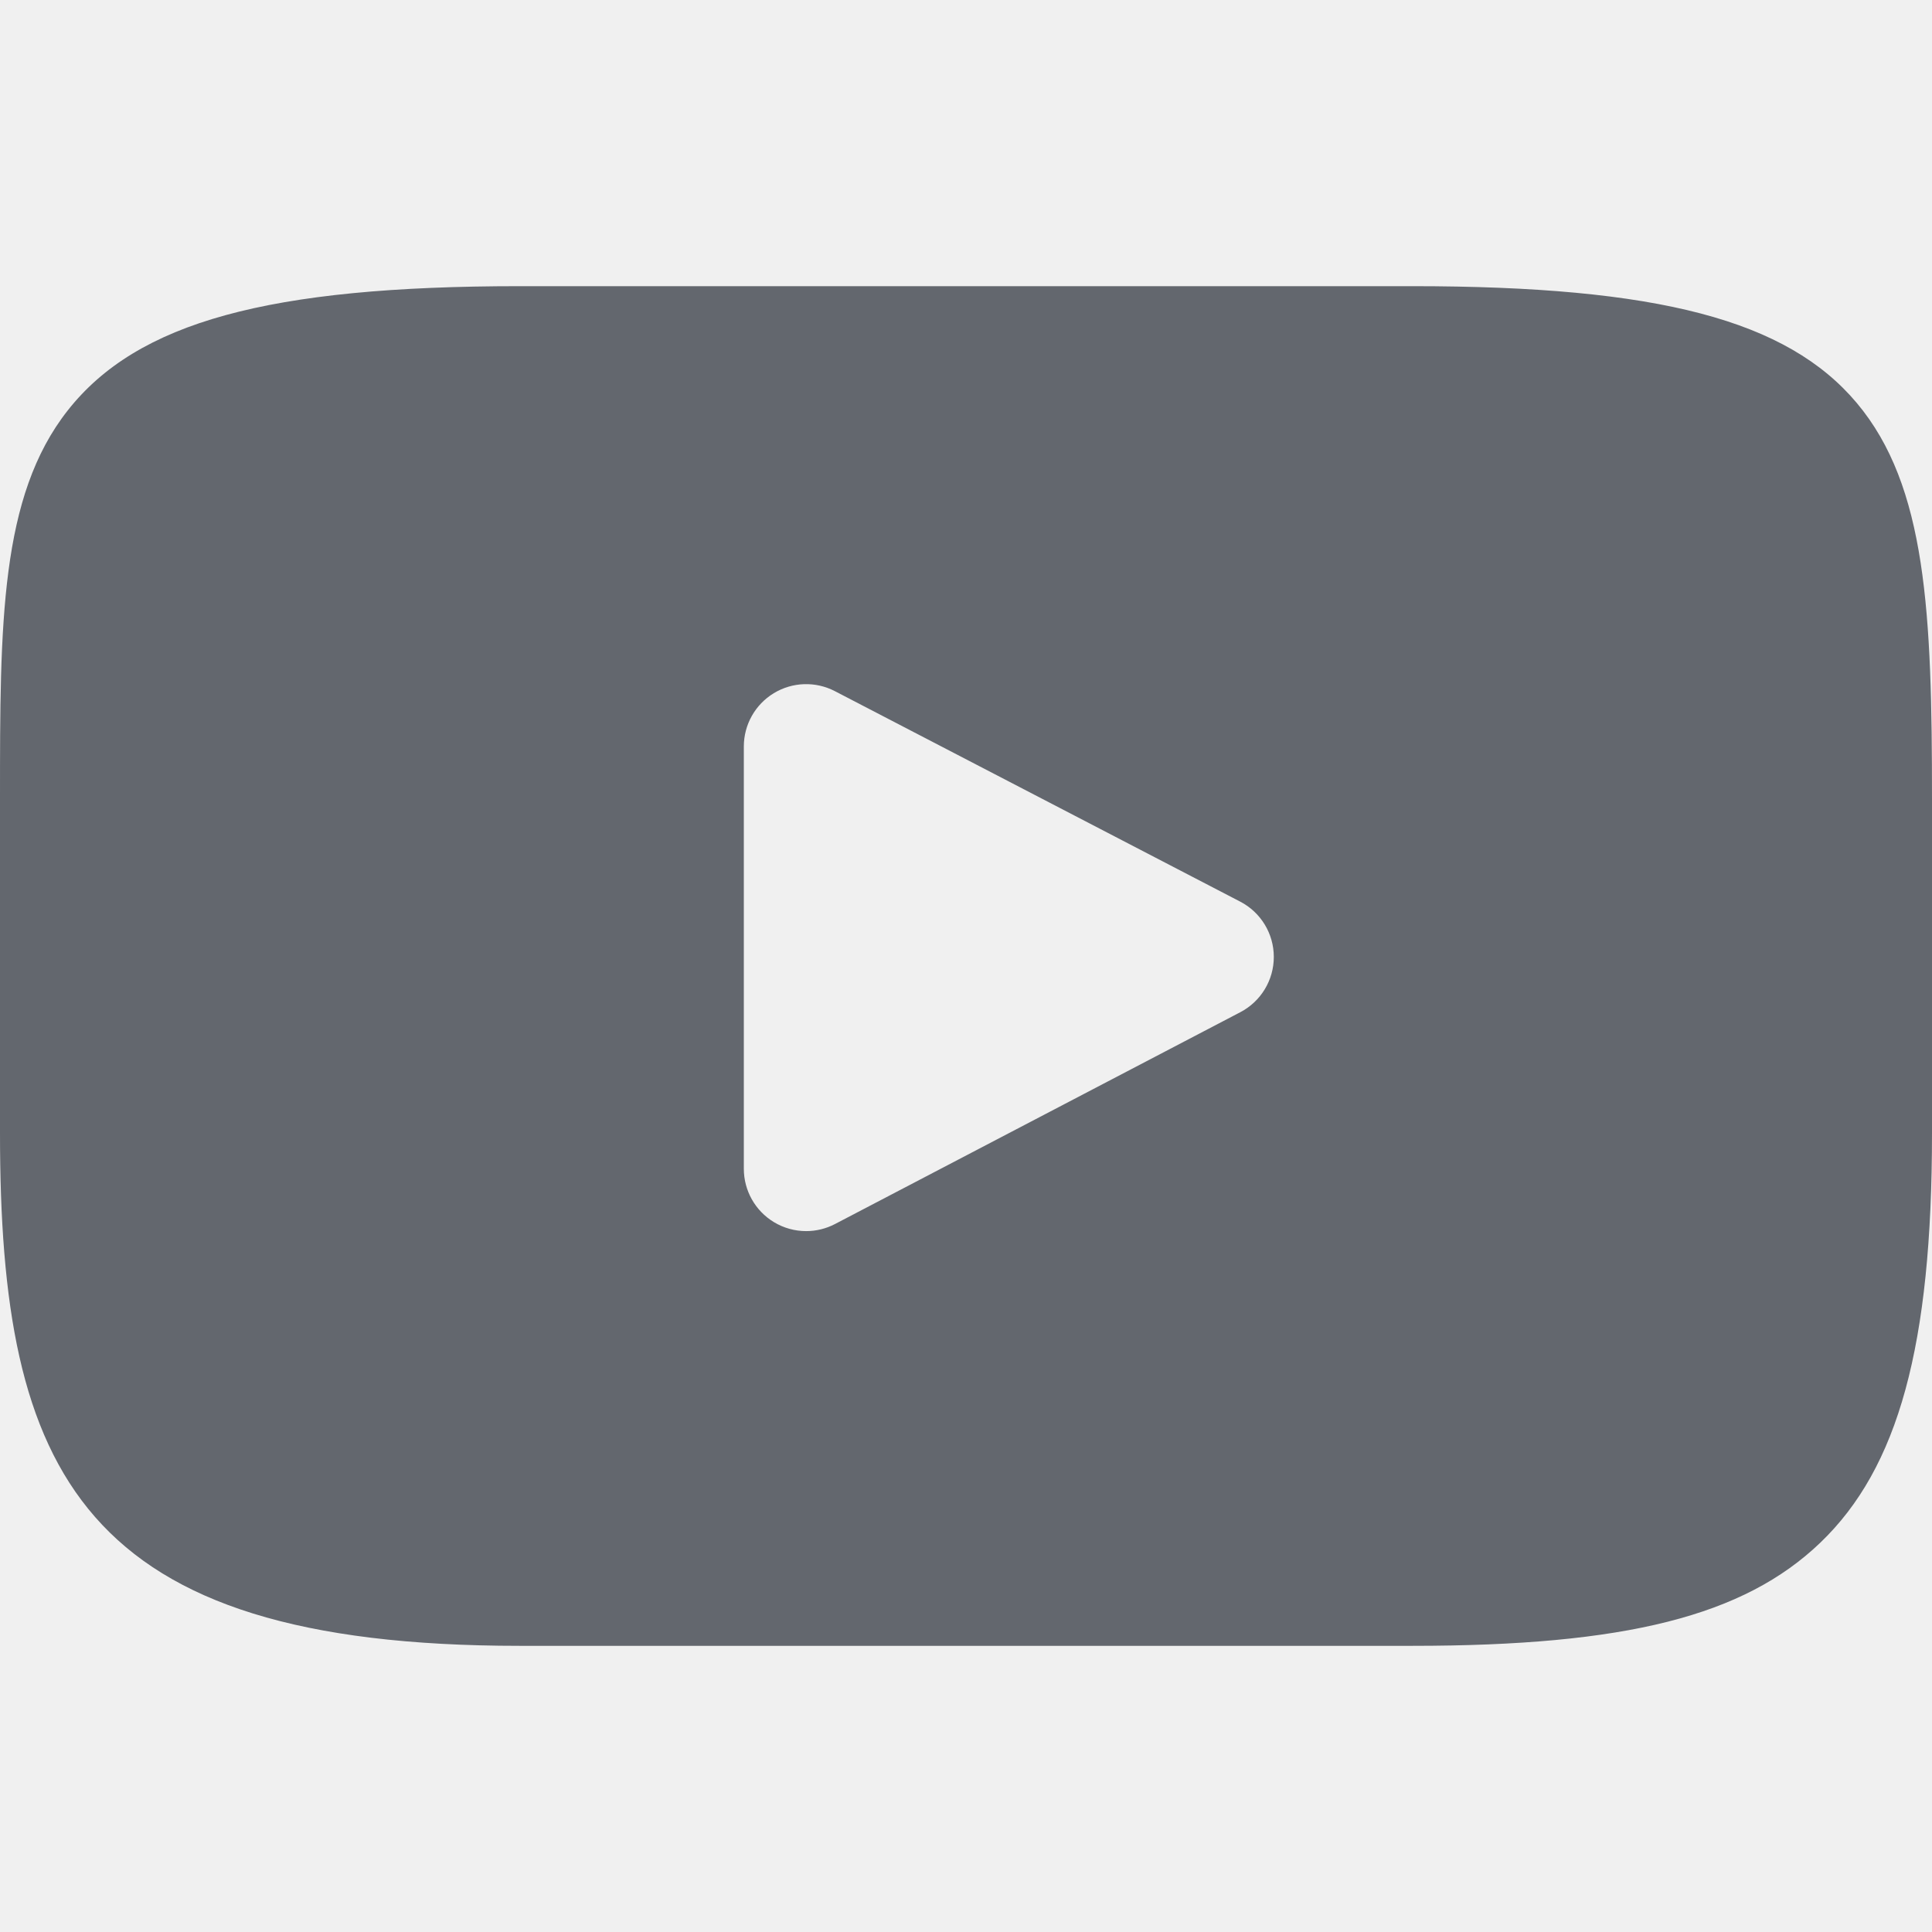
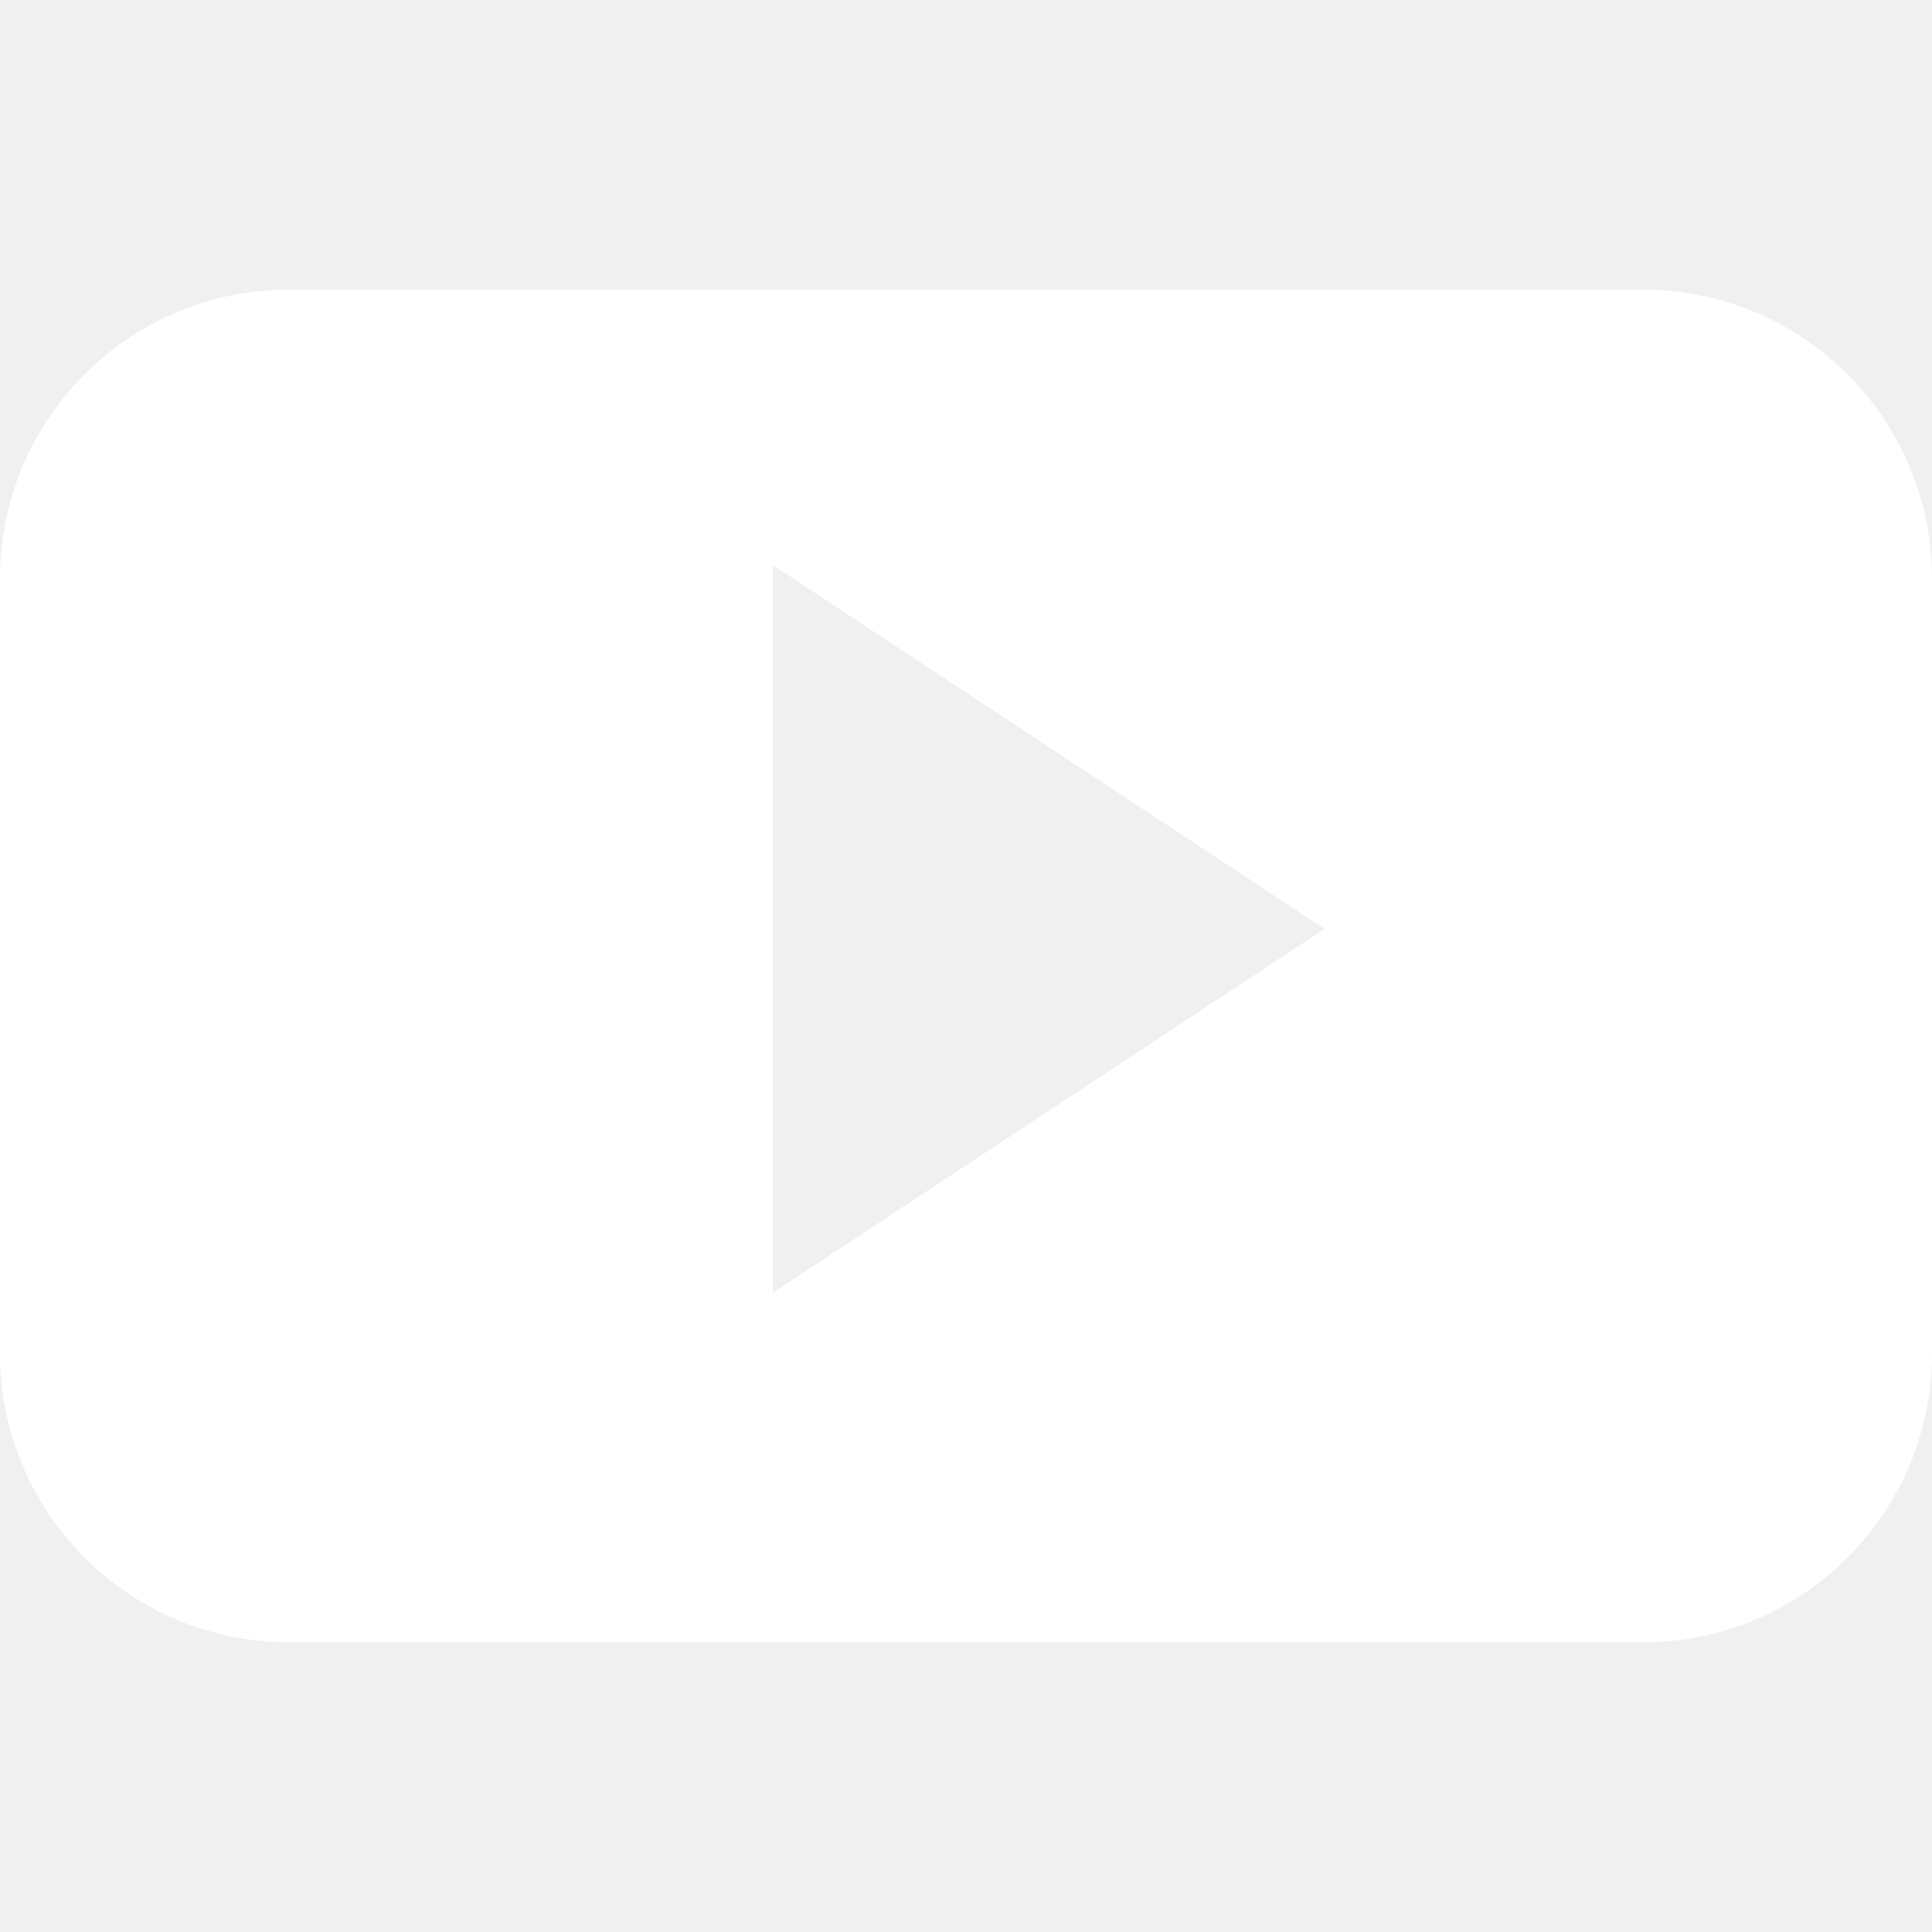
- <svg xmlns="http://www.w3.org/2000/svg" version="1.1" id="Layer_1" x="0px" y="0px" viewBox="0 0 512 512" style="enable-background:new 0 0 512 512;" xml:space="preserve" width="512px" height="512px" class="">
+ <svg xmlns="http://www.w3.org/2000/svg" version="1.1" id="Capa_1" x="0px" y="0px" width="512px" height="512px" viewBox="0 0 30.471 30.471" style="enable-background:new 0 0 30.471 30.471;" xml:space="preserve">
  <g>
-     <path d="M492.044,106.769c-18.482-21.97-52.604-30.931-117.77-30.931H137.721  c-66.657,0-101.358,9.54-119.77,32.93C0,131.572,0,165.174,0,211.681v88.64c0,90.097,21.299,135.842,137.721,135.842h236.554  c56.512,0,87.826-7.908,108.085-27.296C503.136,388.985,512,356.522,512,300.321v-88.64  C512,162.636,510.611,128.836,492.044,106.769z M328.706,268.238l-107.418,56.14c-2.401,1.255-5.028,1.878-7.65,1.878  c-2.97,0-5.933-0.799-8.557-2.388c-4.942-2.994-7.959-8.351-7.959-14.128V197.82c0-5.767,3.009-11.119,7.941-14.115  c4.933-2.996,11.069-3.201,16.187-0.542l107.418,55.778c5.465,2.837,8.897,8.479,8.905,14.635  C337.58,259.738,334.163,265.388,328.706,268.238z" data-original="#D7143A" class="active-path" data-old_color="#63676e" fill="#63676e" />
+     <g>
+       <path d="M25.919,4.569H4.554C2.039,4.569,0,6.609,0,9.127v12.217c0,2.516,2.039,4.557,4.554,4.557h21.364   c2.515,0,4.553-2.041,4.553-4.557V9.127C30.471,6.61,28.432,4.569,25.919,4.569z M12.189,20.39V8.912l8.702,5.738L12.189,20.39z" data-original="#000000" class="active-path" data-old_color="#ffffff" fill="#ffffff" />
+     </g>
  </g>
</svg>
